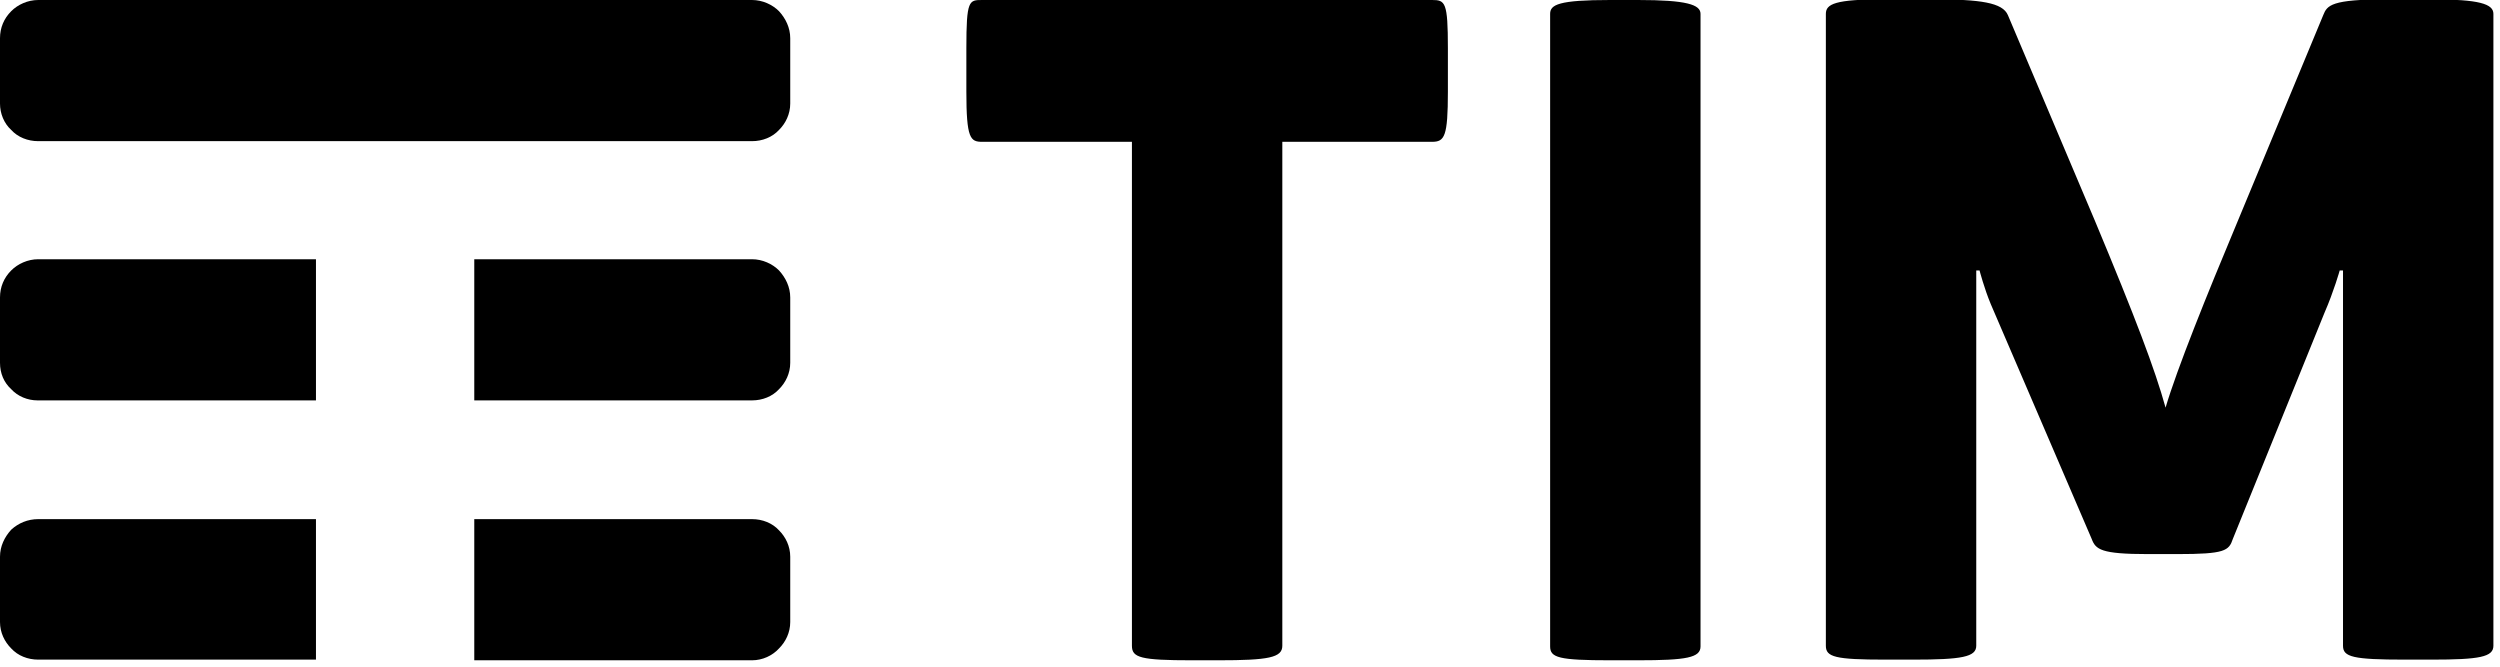
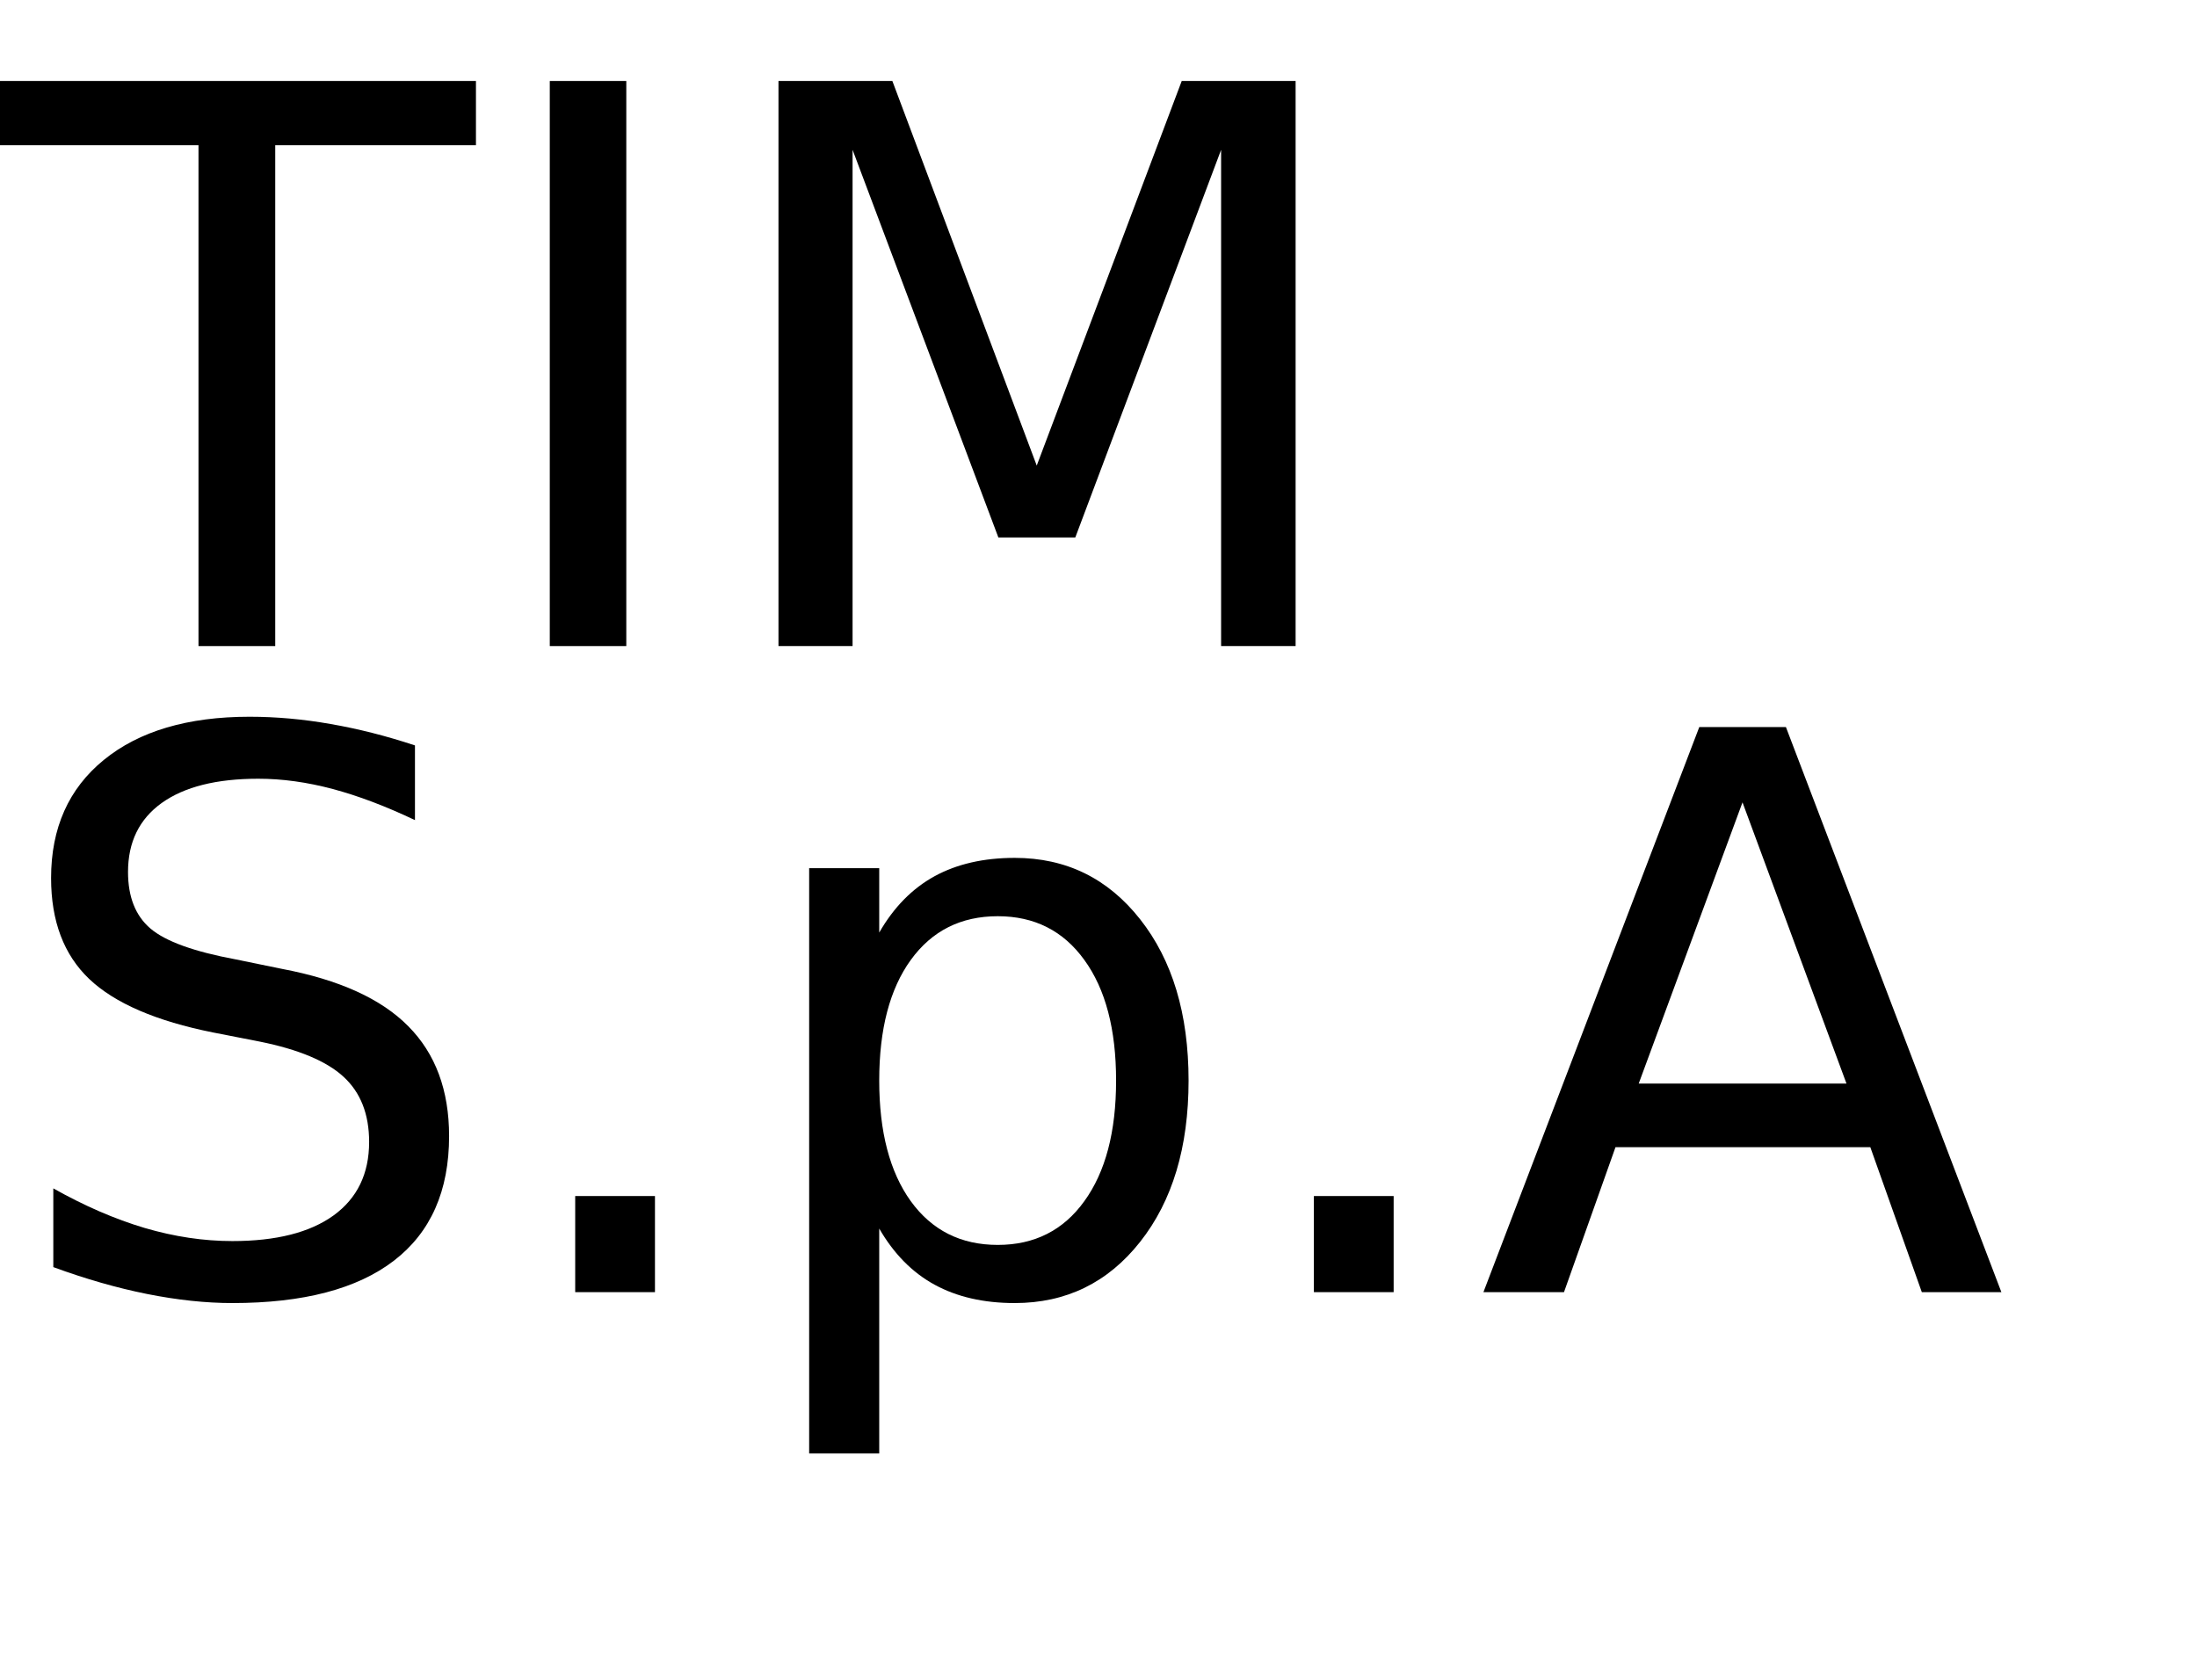
- <svg xmlns="http://www.w3.org/2000/svg" version="1.2" viewBox="0 0 379 101" width="379" height="101">
-   <style>
- 		.s0 { fill: #000000 } 
- 	</style>
-   <path class="s0" d="m217.1 0c2 0 2.4 0.3 2.4 7.3v6.6c0 6.8-0.5 7.6-2.4 7.6h-22.7v76.4c0 1.8-2.1 2.2-9.7 2.2h-4c-7.8 0-9.1-0.4-9.1-2.2v-76.4h-22.7c-1.8 0-2.4-0.5-2.4-7.6v-6.6c0-7.3 0.4-7.3 2.4-7.3zm40.7 2.1c0-1.4-2.1-2.1-9.5-2.1h-4.2c-7.8 0-9.1 0.7-9.1 2.1v95.9c0 1.7 1.3 2.1 9.1 2.1h4.2c7.4 0 9.5-0.4 9.5-2.1zm110.8-2.2h-6.7c-8.5 0-9.1 0.9-9.7 2.4l-13.2 31.8c-4.4 10.5-9 21.9-10.7 27.7-1.6-5.8-4.6-13.7-10.7-28.3l-13.2-31.2c-0.8-1.9-4.1-2.4-11.4-2.4h-7.4c-7.4 0-8.8 0.7-8.8 2.2v95.8c0 1.7 1.4 2.1 9 2.1h4.2c7.4 0 9.6-0.4 9.6-2.1v-56.9h0.5c0 0 0.7 2.7 1.7 5.1l15.3 35.6c0.6 1.6 1.4 2.3 8.5 2.3h4.5c7.2 0 7.8-0.5 8.4-2.3l13.9-34.3c1.4-3.2 2.3-6.4 2.3-6.4h0.5v56.9c0 1.7 1.5 2.1 9.4 2.1h4c7.3 0 9.4-0.4 9.4-2.1v-95.8c0-1.5-2.1-2.2-9.4-2.2z" />
-   <path class="s0" d="m114 21.4h-108.2c-1.6 0-3.1-0.6-4.1-1.7-1.1-1-1.7-2.5-1.7-4v-9.9c0-1.6 0.6-3 1.7-4.1 1-1 2.5-1.7 4.1-1.7h108.2c1.6 0 3.1 0.7 4.1 1.7 1 1.1 1.7 2.5 1.7 4.1v9.9c0 1.6-0.7 3-1.7 4-1 1.1-2.5 1.7-4.1 1.7zm-66.1 17.9h-42.1c-1.6 0-3.1 0.7-4.1 1.7-1.1 1.1-1.7 2.5-1.7 4.1v9.9c0 1.6 0.6 3 1.7 4 1 1.1 2.5 1.7 4 1.7h42.2c0 0 0-21.4 0-21.4zm70.2 1.7c-1-1-2.5-1.7-4.1-1.7h-42.1v21.4h42.1c1.6 0 3.1-0.6 4.1-1.7 1-1 1.7-2.4 1.7-4v-9.9c0-1.6-0.7-3-1.7-4.1zm0 39.4c-1-1.1-2.5-1.7-4.1-1.7h-42.1v21.4h42.1c1.6 0 3.1-0.7 4.1-1.8 1-1 1.7-2.4 1.7-4v-9.9c0-1.6-0.7-3-1.7-4zm-70.2-1.7h-42.1c-1.6 0-3 0.6-4.1 1.6-1 1.1-1.7 2.5-1.7 4.1v9.9c0 1.6 0.7 3 1.7 4 1 1.1 2.5 1.7 4.1 1.7h42.1v-21.4z" />
+ <svg xmlns="http://www.w3.org/2000/svg" xmlns:xlink="http://www.w3.org/1999/xlink" width="170" height="130" viewBox="0 0 170 130">
+   <defs>
+     <g>
+       <g id="glyph-0-0">
+         <path d="M -0.172 -43.734 L 36.828 -43.734 L 36.828 -38.766 L 21.297 -38.766 L 21.297 0 L 15.359 0 L 15.359 -38.766 L -0.172 -38.766 Z M -0.172 -43.734 " />
+       </g>
+       <g id="glyph-0-1">
+         <path d="M 5.891 -43.734 L 11.812 -43.734 L 11.812 0 L 5.891 0 Z M 5.891 -43.734 " />
+       </g>
+       <g id="glyph-0-2">
+         <path d="M 5.891 -43.734 L 14.703 -43.734 L 25.875 -13.969 L 37.094 -43.734 L 45.906 -43.734 L 45.906 0 L 40.141 0 L 40.141 -38.406 L 28.859 -8.406 L 22.906 -8.406 L 11.625 -38.406 L 11.625 0 L 5.891 0 Z M 5.891 -43.734 " />
+       </g>
+       <g id="glyph-0-3">
+         <path d="M 32.109 -42.312 L 32.109 -36.531 C 29.859 -37.602 27.738 -38.406 25.75 -38.938 C 23.758 -39.469 21.836 -39.734 19.984 -39.734 C 16.754 -39.734 14.266 -39.109 12.516 -37.859 C 10.773 -36.609 9.906 -34.828 9.906 -32.516 C 9.906 -30.586 10.484 -29.129 11.641 -28.141 C 12.805 -27.148 15.008 -26.352 18.25 -25.75 L 21.828 -25.016 C 26.242 -24.18 29.5 -22.703 31.594 -20.578 C 33.695 -18.461 34.75 -15.629 34.75 -12.078 C 34.75 -7.836 33.328 -4.625 30.484 -2.438 C 27.641 -0.25 23.473 0.844 17.984 0.844 C 15.922 0.844 13.719 0.609 11.375 0.141 C 9.039 -0.328 6.625 -1.02 4.125 -1.938 L 4.125 -8.031 C 6.531 -6.676 8.883 -5.656 11.188 -4.969 C 13.5 -4.289 15.766 -3.953 17.984 -3.953 C 21.367 -3.953 23.977 -4.613 25.812 -5.938 C 27.645 -7.27 28.562 -9.164 28.562 -11.625 C 28.562 -13.781 27.898 -15.461 26.578 -16.672 C 25.266 -17.879 23.102 -18.785 20.094 -19.391 L 16.5 -20.094 C 12.082 -20.977 8.883 -22.359 6.906 -24.234 C 4.938 -26.109 3.953 -28.711 3.953 -32.047 C 3.953 -35.922 5.312 -38.969 8.031 -41.188 C 10.758 -43.414 14.52 -44.531 19.312 -44.531 C 21.363 -44.531 23.453 -44.344 25.578 -43.969 C 27.703 -43.602 29.879 -43.051 32.109 -42.312 Z M 32.109 -42.312 " />
+       </g>
+       <g id="glyph-0-4">
+         <path d="M 6.422 -7.438 L 12.594 -7.438 L 12.594 0 L 6.422 0 Z M 6.422 -7.438 " />
+       </g>
+       <g id="glyph-0-5">
+         <path d="M 10.875 -4.922 L 10.875 12.484 L 5.453 12.484 L 5.453 -32.812 L 10.875 -32.812 L 10.875 -27.828 C 12 -29.785 13.426 -31.238 15.156 -32.188 C 16.883 -33.133 18.953 -33.609 21.359 -33.609 C 25.336 -33.609 28.57 -32.023 31.062 -28.859 C 33.562 -25.691 34.812 -21.531 34.812 -16.375 C 34.812 -11.219 33.562 -7.055 31.062 -3.891 C 28.57 -0.734 25.336 0.844 21.359 0.844 C 18.953 0.844 16.883 0.367 15.156 -0.578 C 13.426 -1.523 12 -2.973 10.875 -4.922 Z M 29.203 -16.375 C 29.203 -20.344 28.383 -23.453 26.75 -25.703 C 25.125 -27.961 22.891 -29.094 20.047 -29.094 C 17.191 -29.094 14.945 -27.961 13.312 -25.703 C 11.688 -23.453 10.875 -20.344 10.875 -16.375 C 10.875 -12.414 11.688 -9.305 13.312 -7.047 C 14.945 -4.785 17.191 -3.656 20.047 -3.656 C 22.891 -3.656 25.125 -4.785 26.75 -7.047 C 28.383 -9.305 29.203 -12.414 29.203 -16.375 Z M 29.203 -16.375 " />
+       </g>
+       <g id="glyph-0-6">
+         <path d="M 20.516 -37.906 L 12.484 -16.141 L 28.562 -16.141 Z M 17.172 -43.734 L 23.875 -43.734 L 40.547 0 L 34.391 0 L 30.406 -11.219 L 10.688 -11.219 L 6.703 0 L 0.469 0 Z M 17.172 -43.734 " />
+       </g>
+     </g>
+   </defs>
+   <g fill="rgb(0%, 0%, 0%)" fill-opacity="1">
+     <use xlink:href="#glyph-0-0" x="0" y="50" />
+     <use xlink:href="#glyph-0-1" x="36.65" y="50" />
+     <use xlink:href="#glyph-0-2" x="54.346" y="50" />
+   </g>
+   <g fill="rgb(0%, 0%, 0%)" fill-opacity="1">
+     <use xlink:href="#glyph-0-3" x="0" y="100" />
+     <use xlink:href="#glyph-0-4" x="38.086" y="100" />
+     <use xlink:href="#glyph-0-5" x="57.158" y="100" />
+     <use xlink:href="#glyph-0-4" x="95.244" y="100" />
+     <use xlink:href="#glyph-0-6" x="114.316" y="100" />
+   </g>
</svg>
